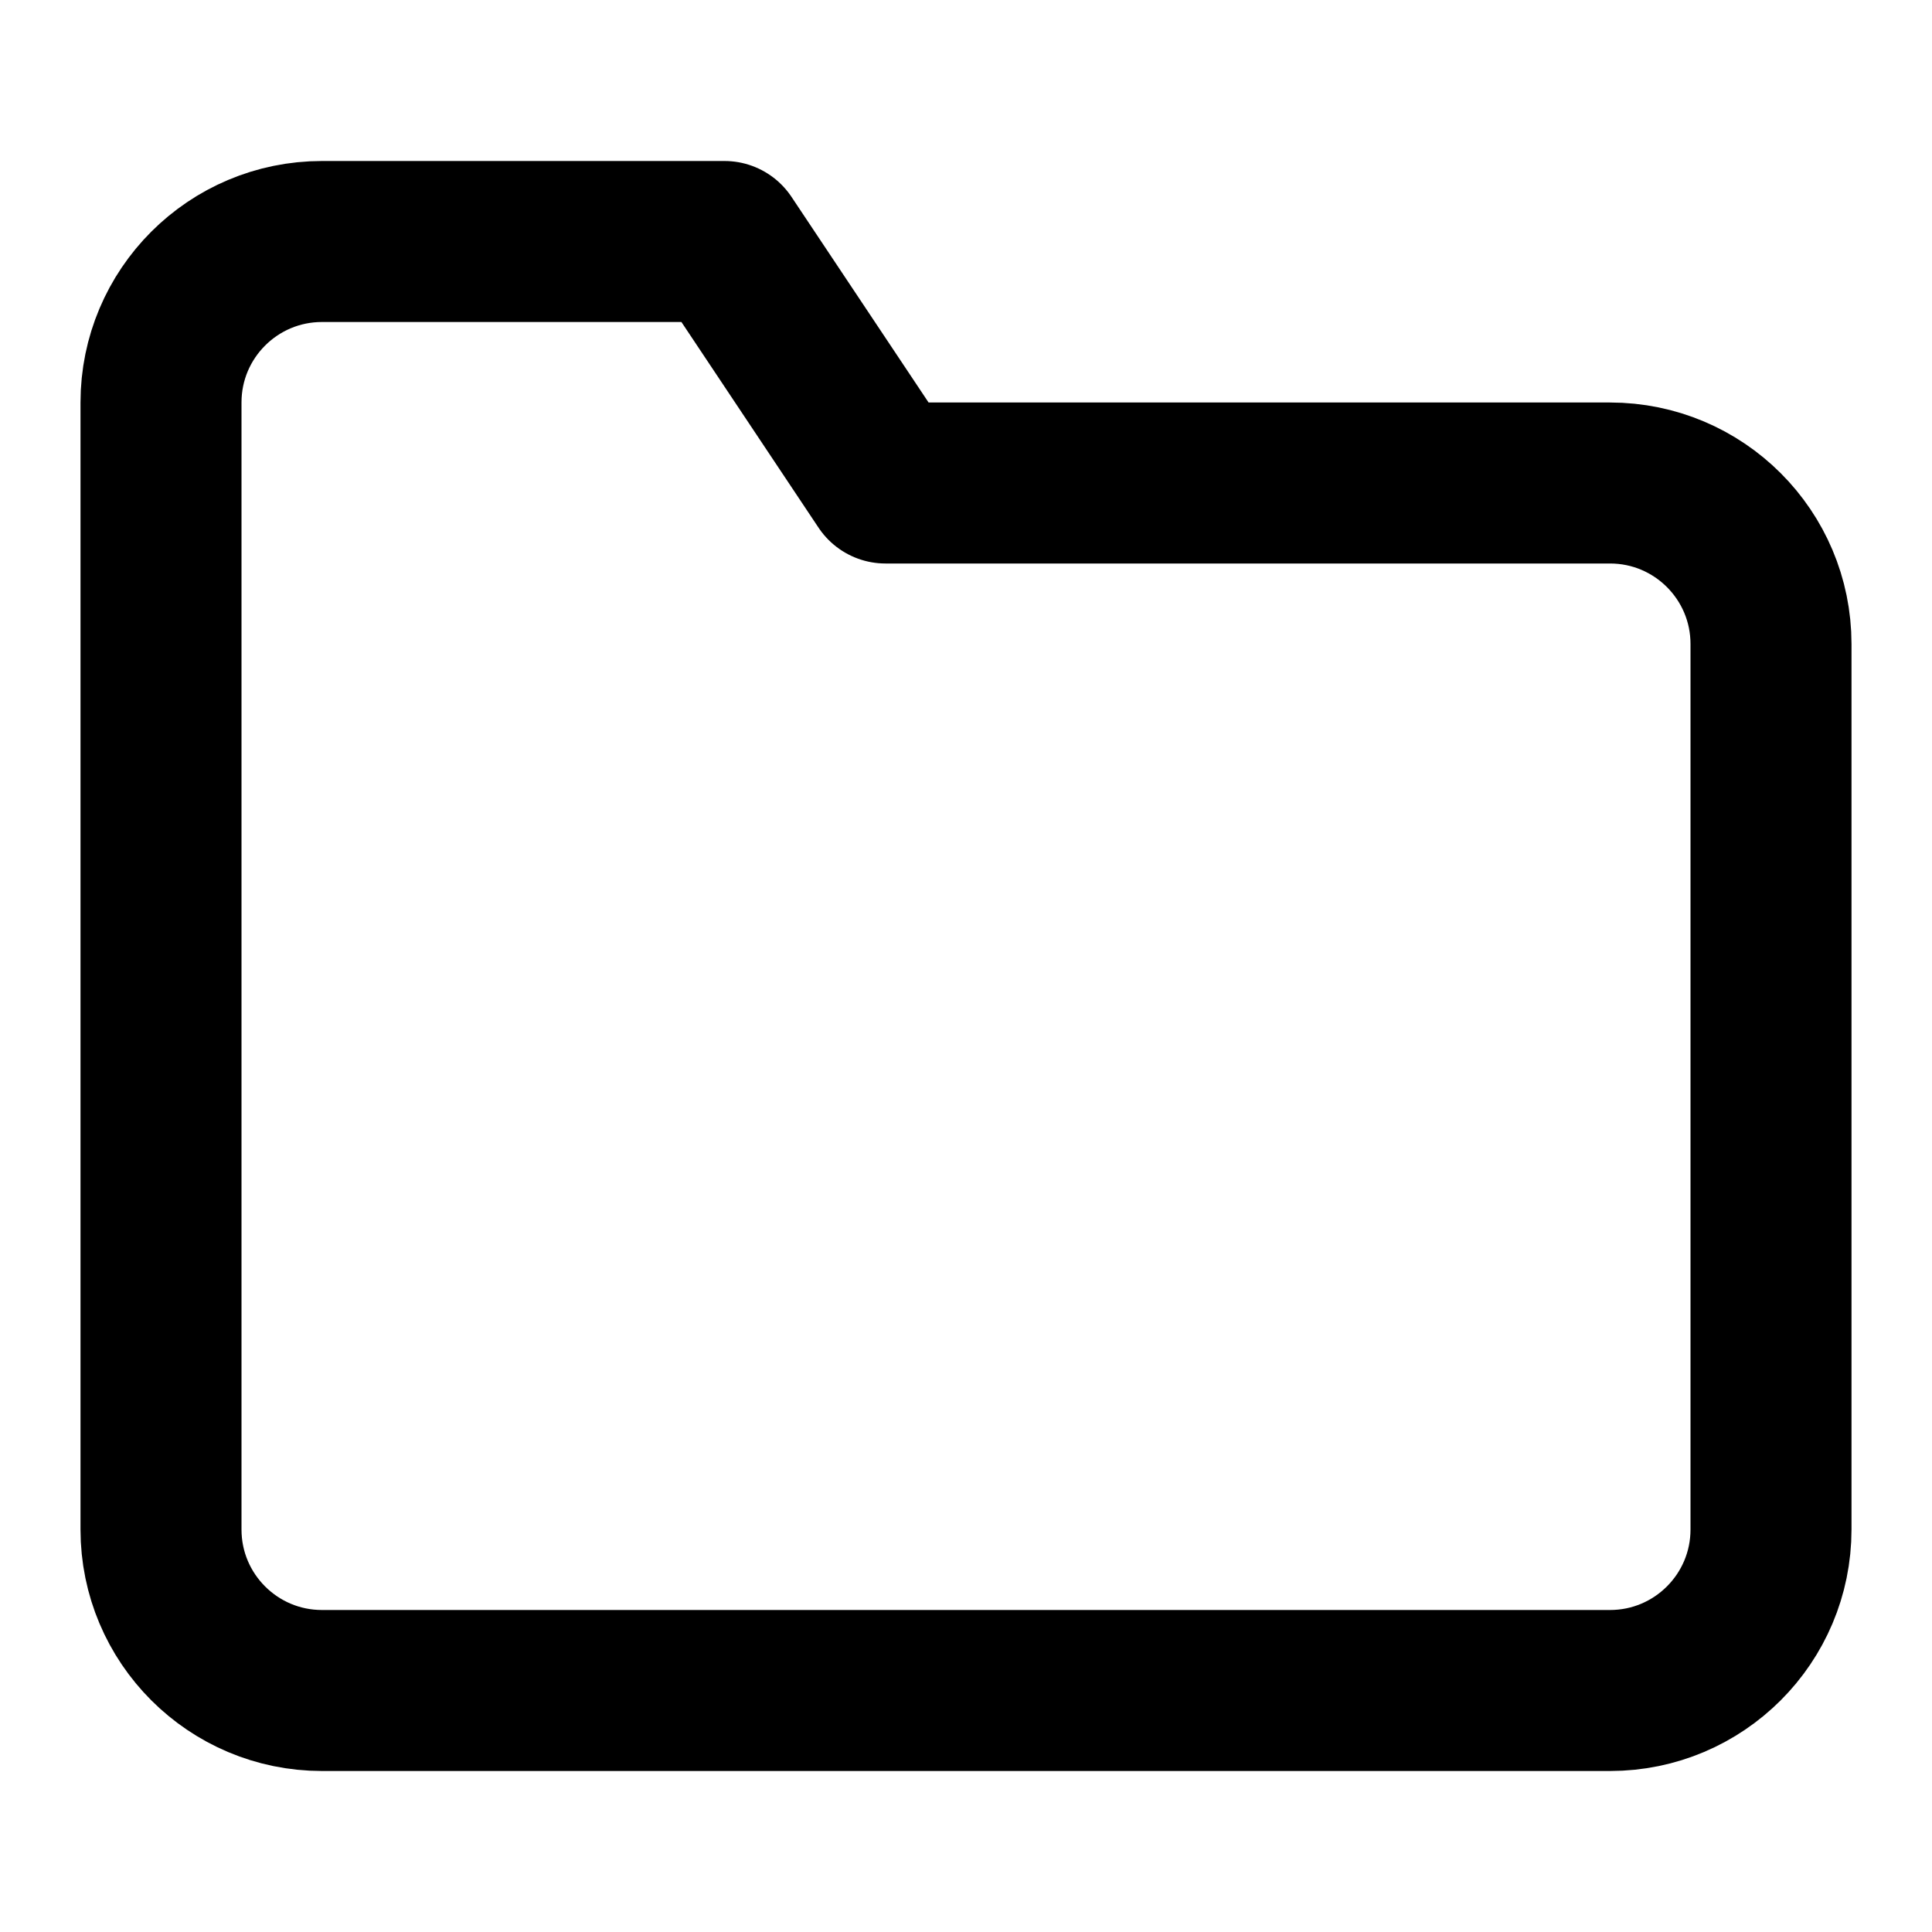
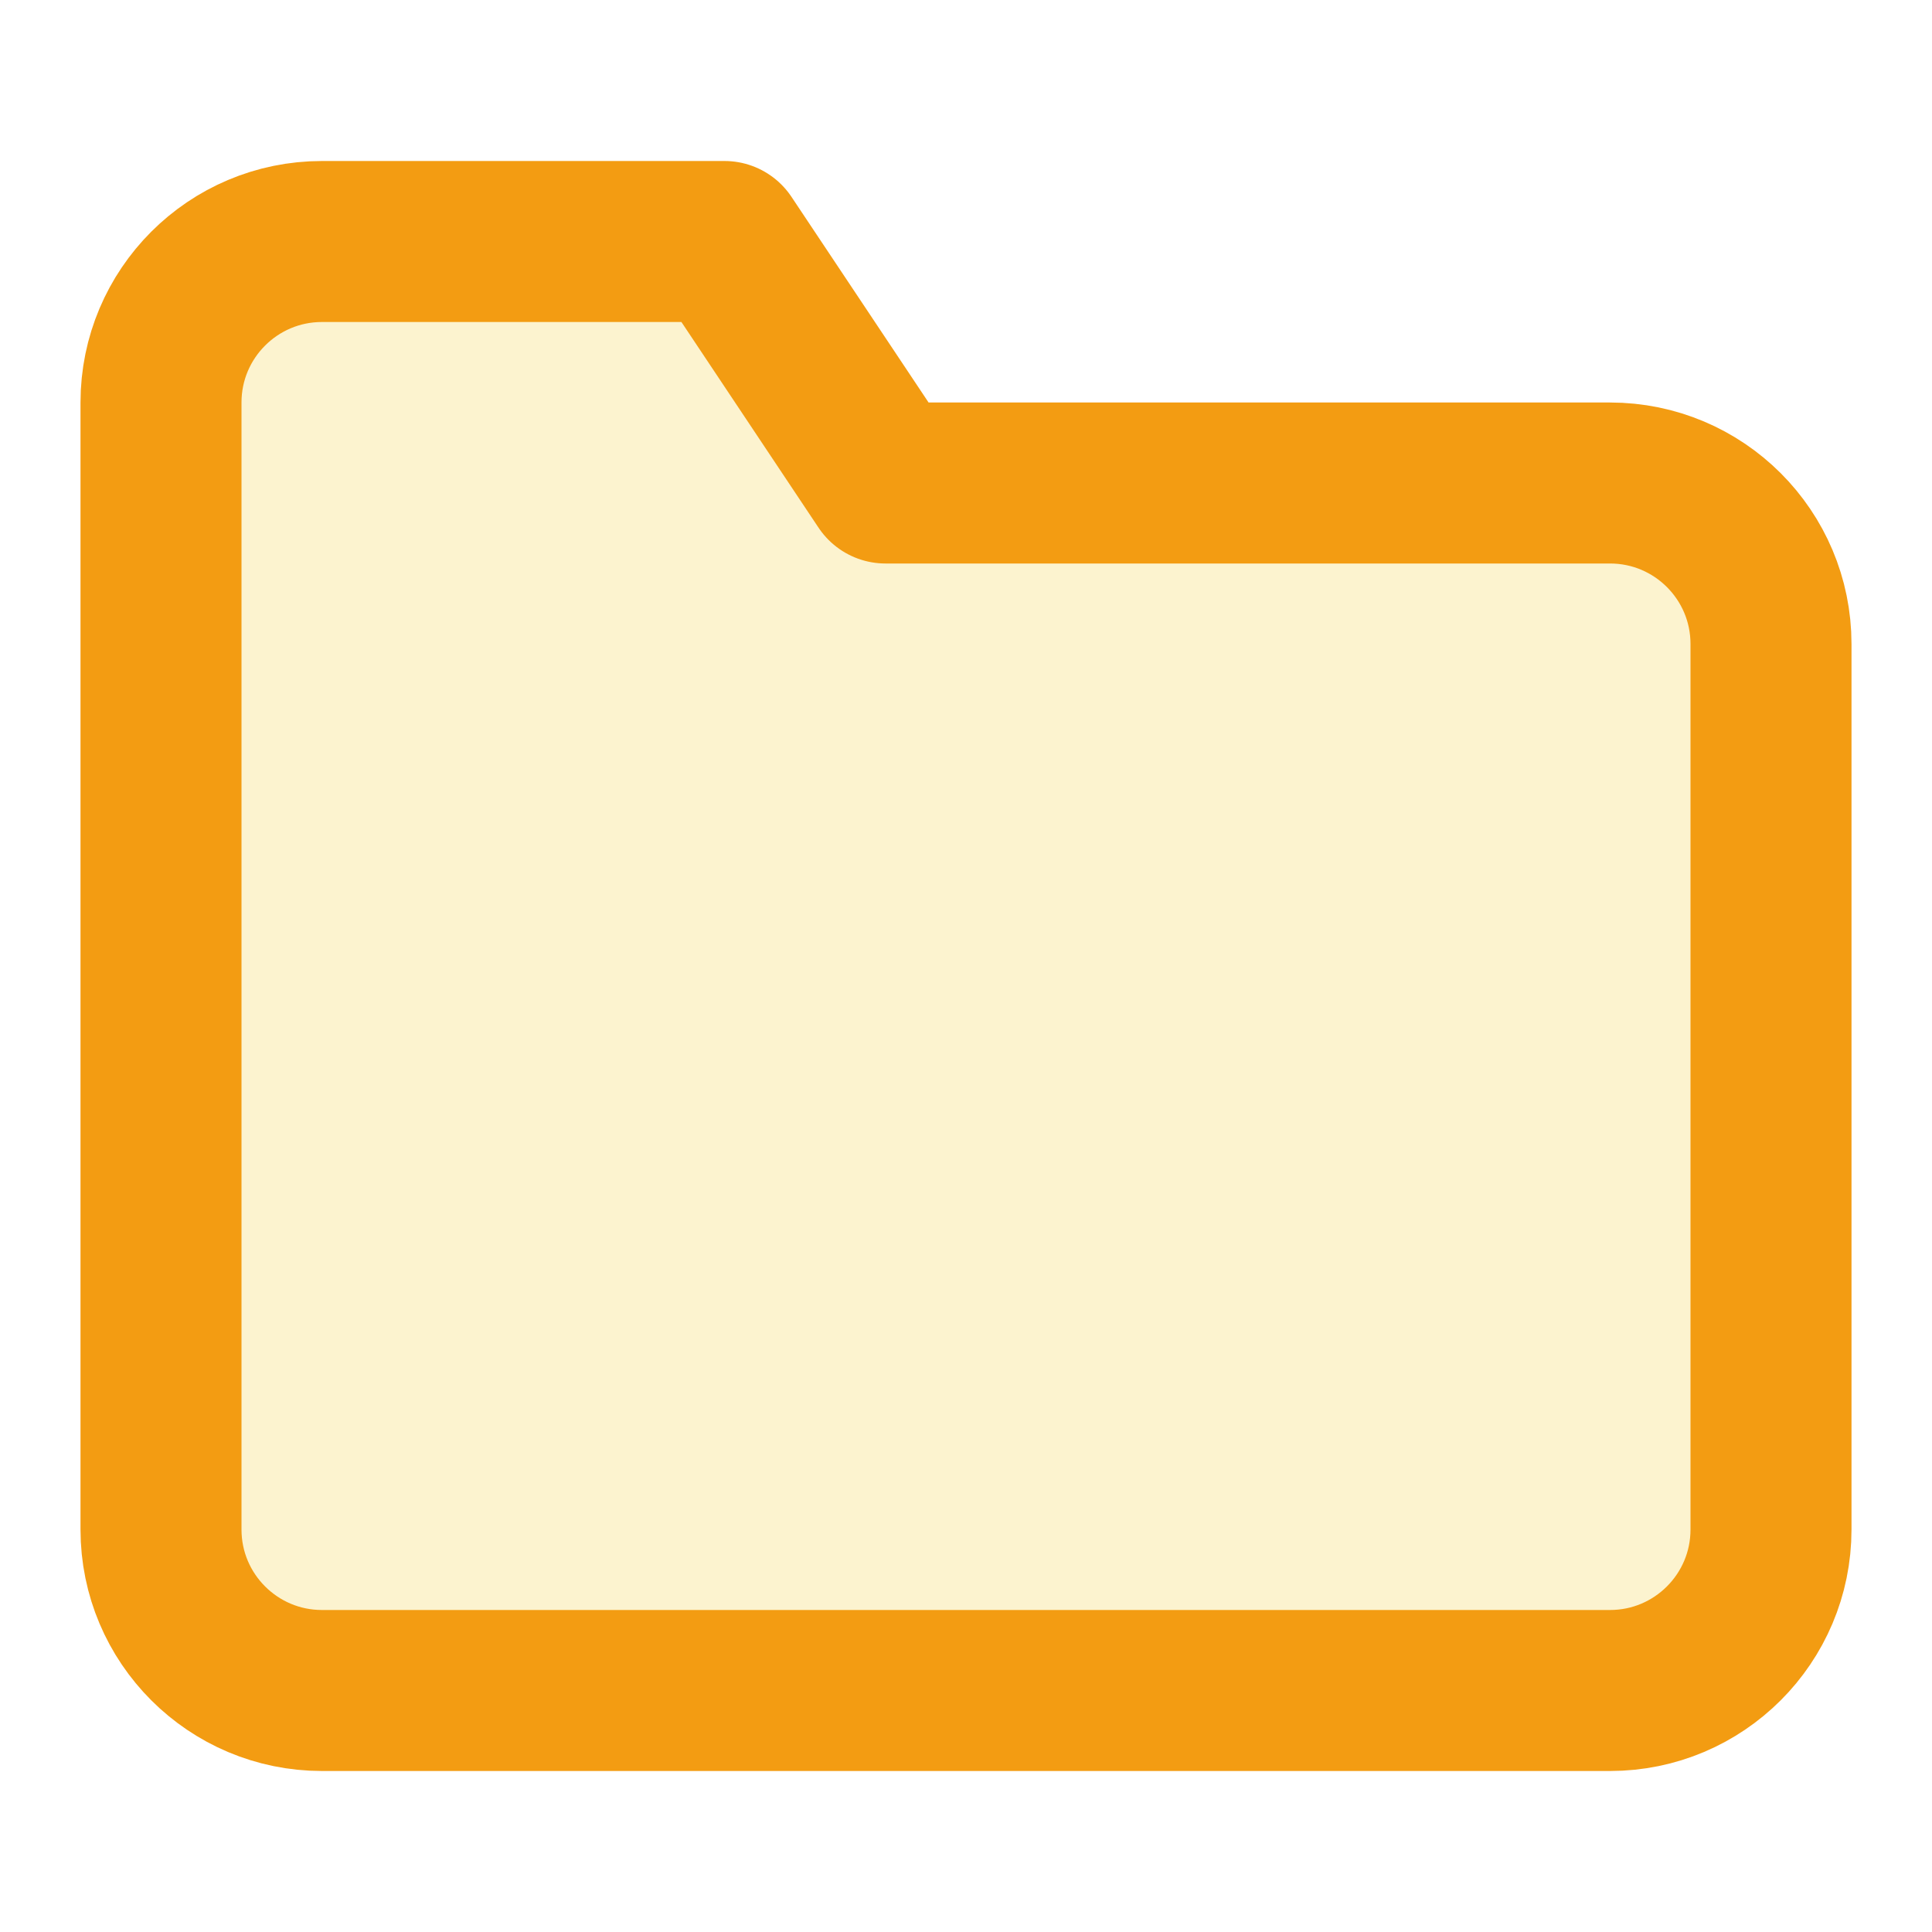
- <svg xmlns="http://www.w3.org/2000/svg" viewBox="0 0 24 24" fill="none" stroke="currentColor" stroke-width="2" stroke-linecap="round" stroke-linejoin="round">
-   <path d="M22 19a2 2 0 0 1-2 2H4a2 2 0 0 1-2-2V5a2 2 0 0 1 2-2h5l2 3h9a2 2 0 0 1 2 2z" />
+ <svg xmlns="http://www.w3.org/2000/svg" viewBox="0 0 24 24" fill="none" stroke="#f1c40f" stroke-width="2" stroke-linecap="round" stroke-linejoin="round">
+   <path d="M22 19a2 2 0 0 1-2 2H4a2 2 0 0 1-2-2V5a2 2 0 0 1 2-2h5l2 3h9a2 2 0 0 1 2 2z" fill="#fcf3cf" stroke="#f39c12" />
</svg>
